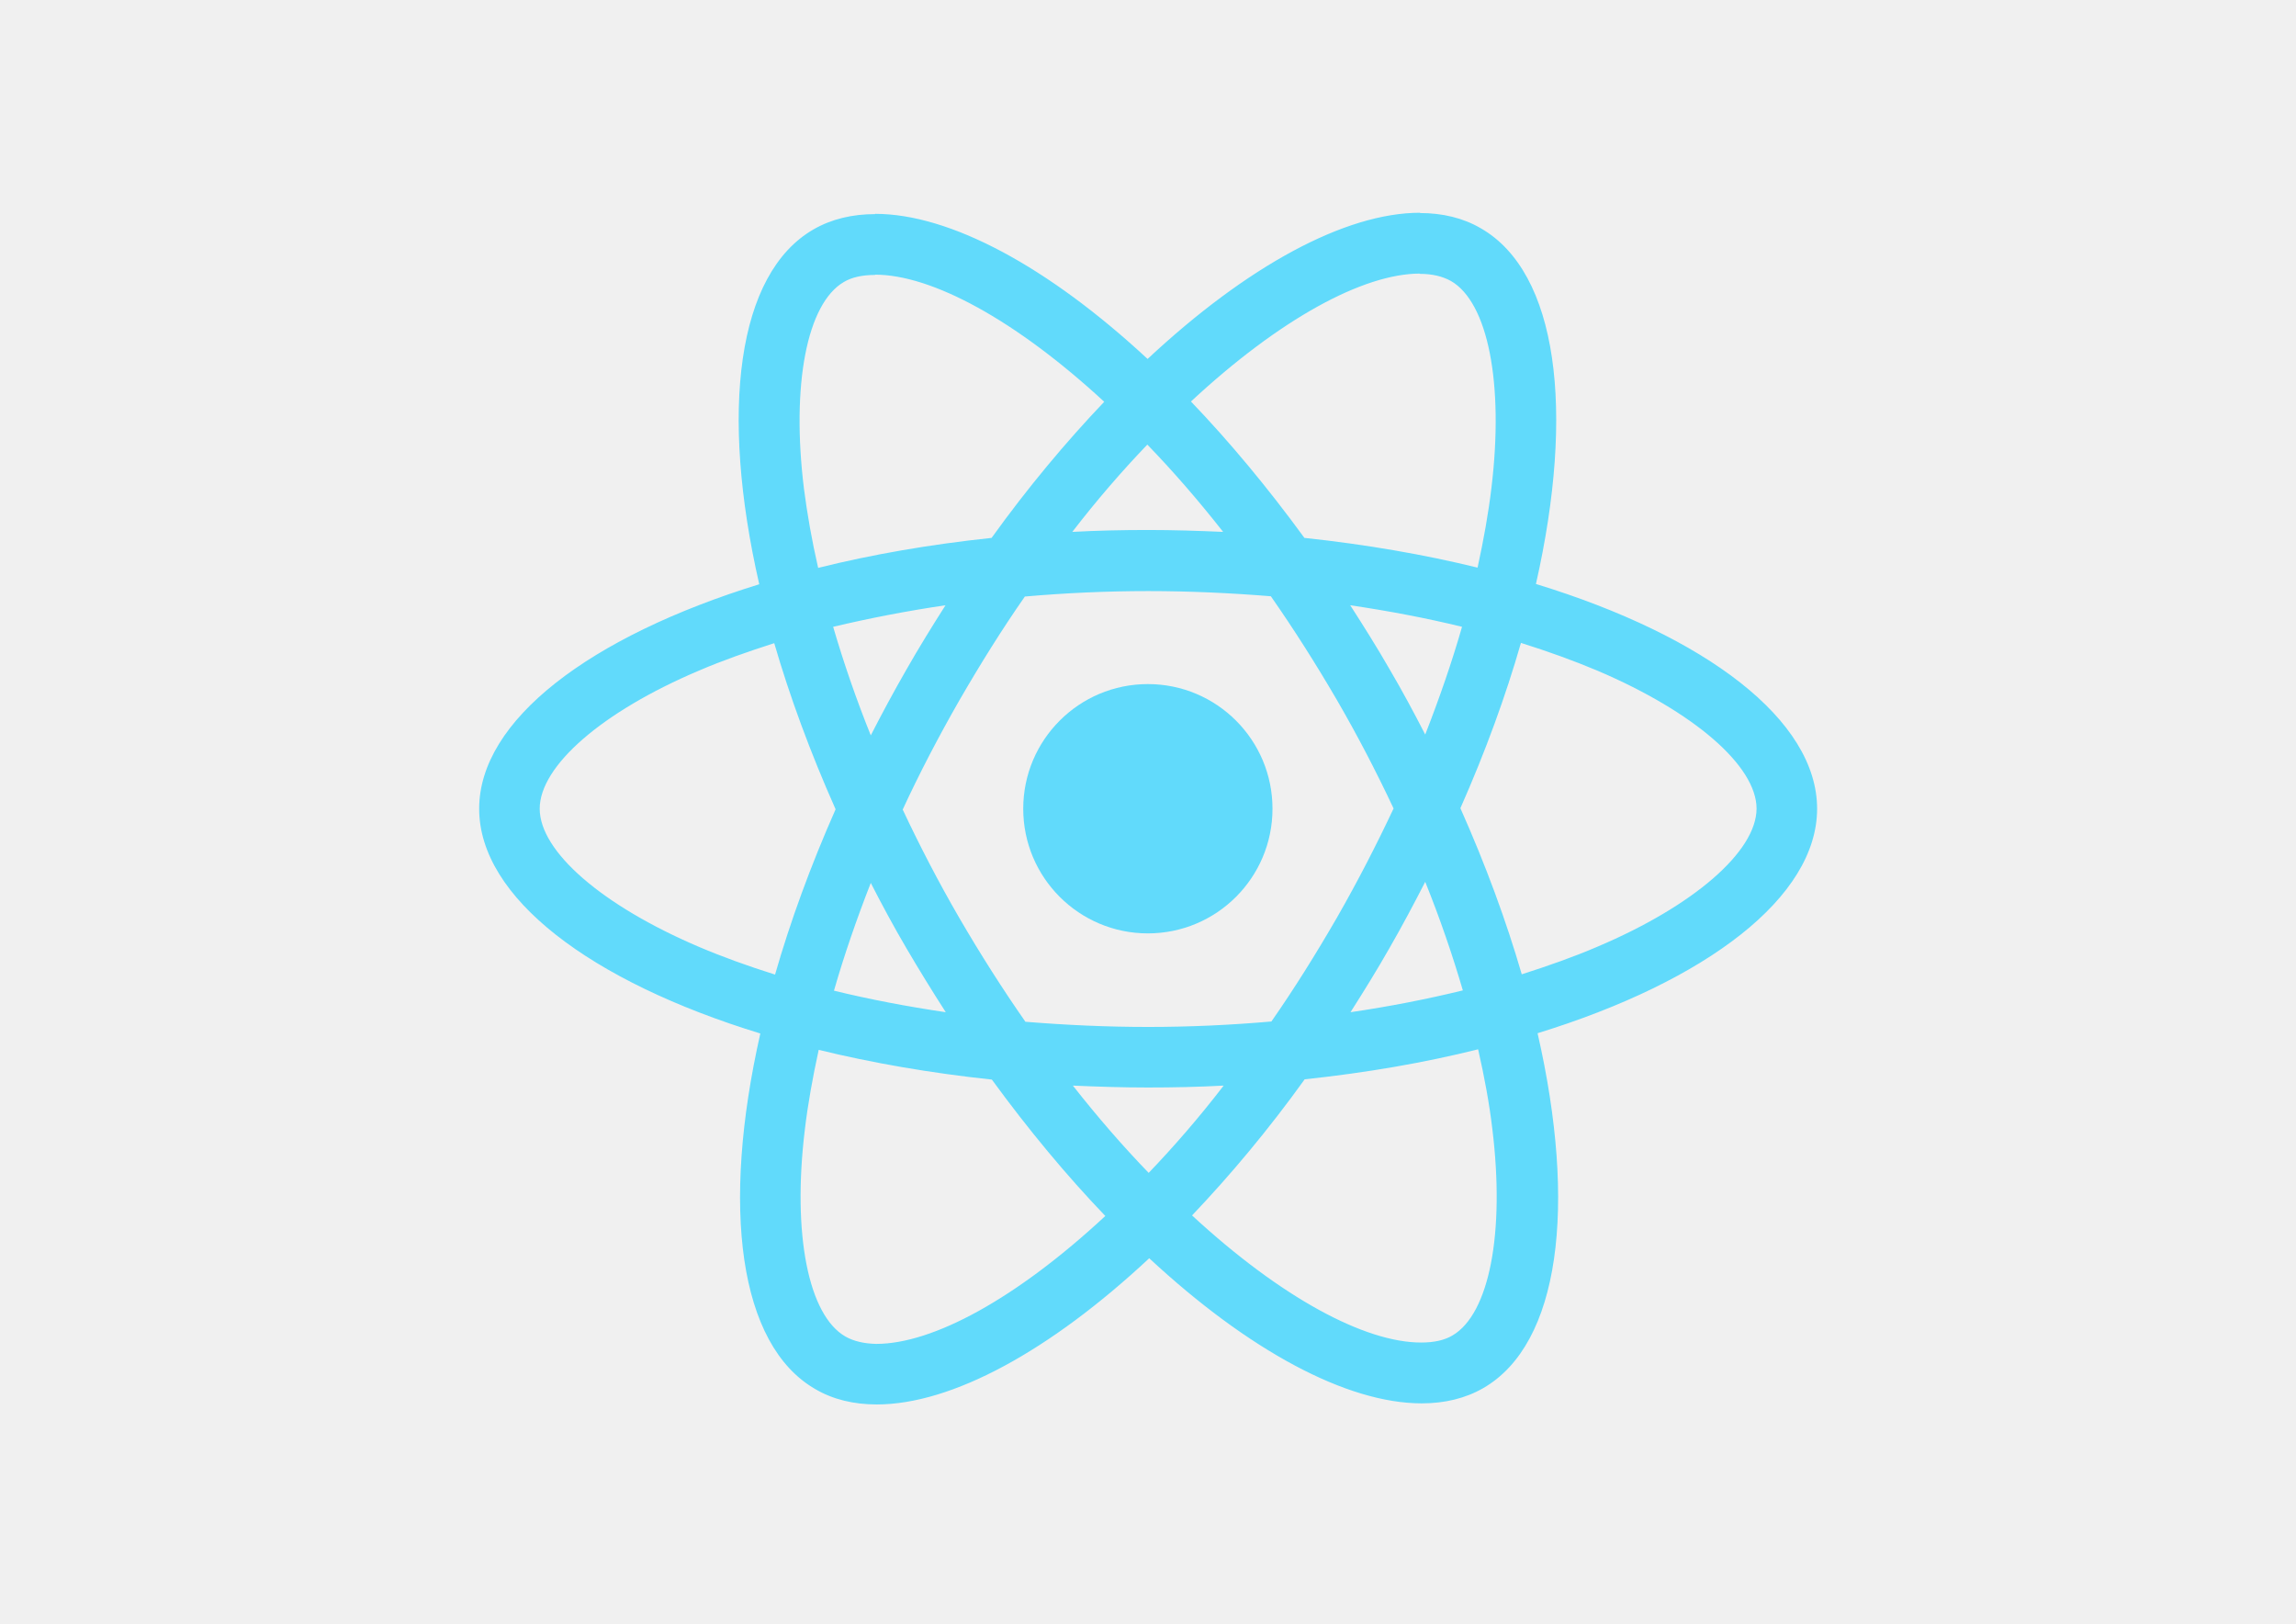
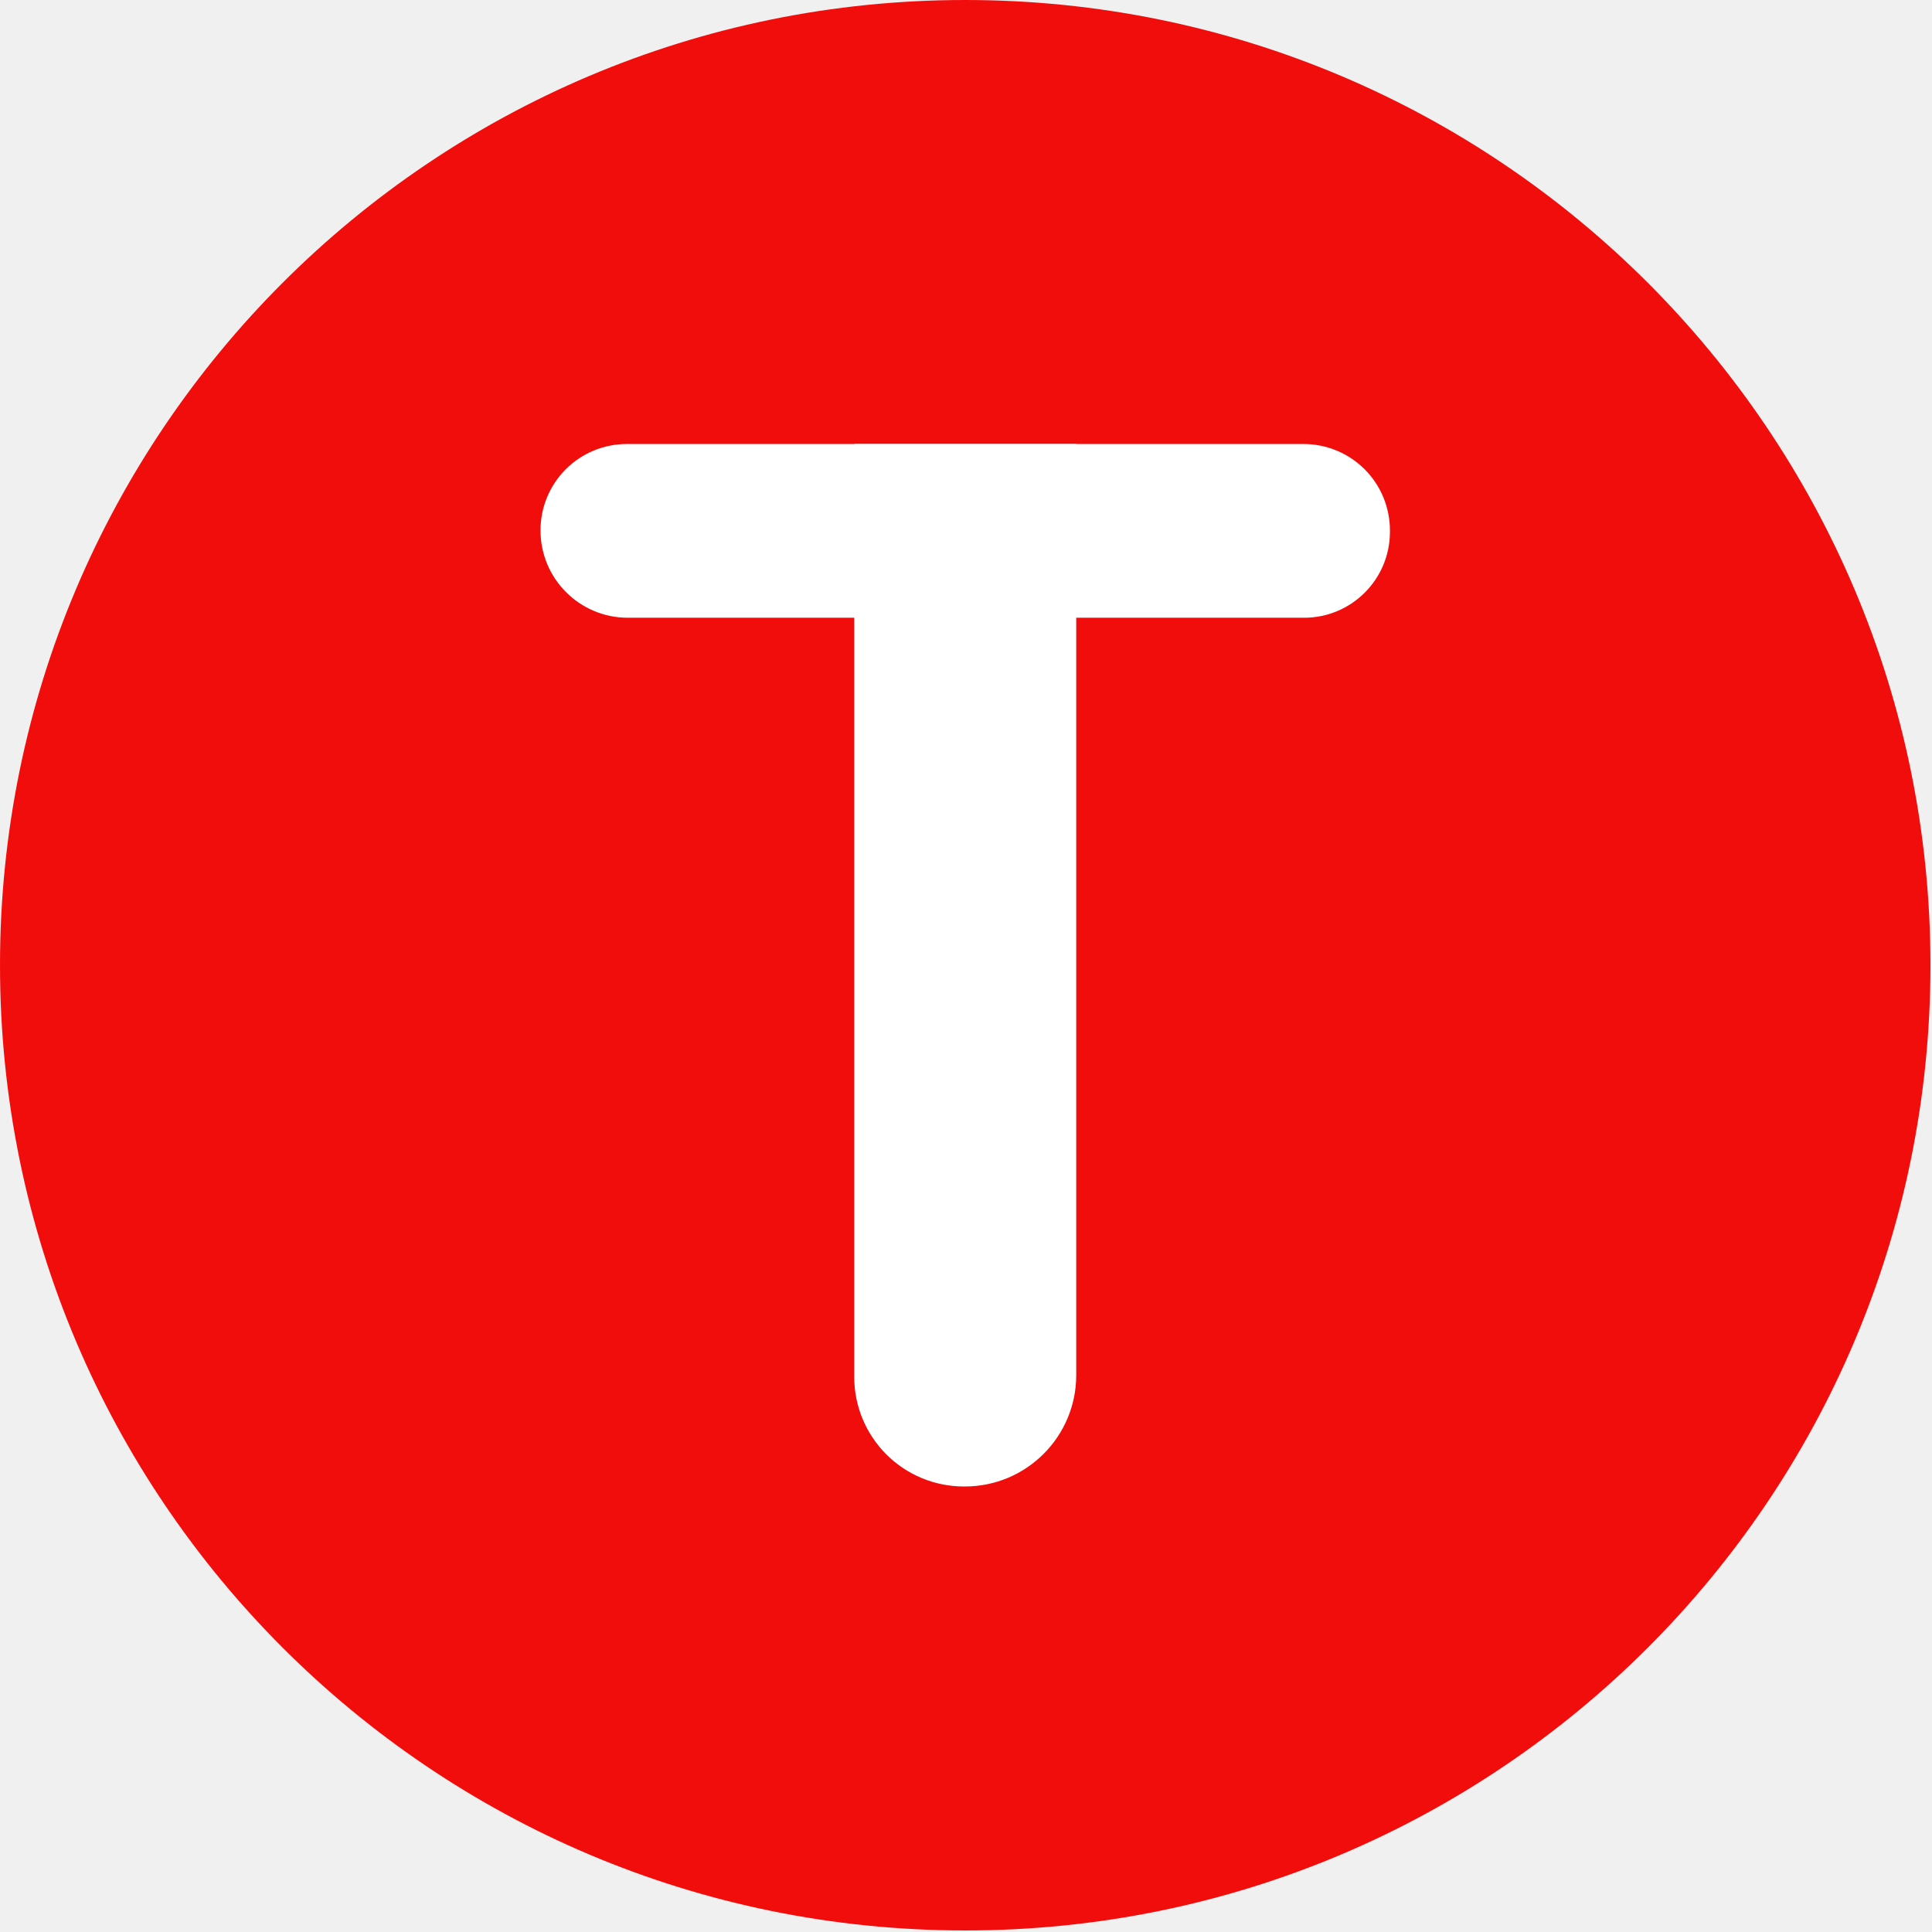
- <svg xmlns="http://www.w3.org/2000/svg" viewBox="0 0 841.9 595.3">
-   <g fill="#61DAFB">
-     <path d="M666.3 296.5c0-32.5-40.7-63.3-103.1-82.4 14.4-63.6 8-114.2-20.2-130.4-6.5-3.8-14.1-5.6-22.4-5.6v22.3c4.6 0 8.3.9 11.4 2.6 13.6 7.8 19.5 37.5 14.9 75.7-1.1 9.4-2.9 19.3-5.1 29.4-19.6-4.8-41-8.5-63.5-10.9-13.5-18.5-27.5-35.3-41.6-50 32.6-30.3 63.2-46.9 84-46.9V78c-27.5 0-63.5 19.6-99.9 53.6-36.4-33.8-72.4-53.2-99.9-53.2v22.3c20.7 0 51.4 16.5 84 46.6-14 14.7-28 31.4-41.3 49.9-22.6 2.4-44 6.1-63.6 11-2.3-10-4-19.7-5.2-29-4.7-38.2 1.1-67.9 14.6-75.8 3-1.8 6.9-2.6 11.5-2.6V78.5c-8.4 0-16 1.8-22.6 5.6-28.1 16.2-34.4 66.7-19.9 130.1-62.2 19.2-102.7 49.9-102.7 82.3 0 32.5 40.7 63.3 103.1 82.4-14.4 63.6-8 114.2 20.2 130.4 6.5 3.8 14.1 5.6 22.5 5.6 27.5 0 63.5-19.6 99.9-53.6 36.4 33.8 72.4 53.2 99.9 53.2 8.4 0 16-1.8 22.6-5.6 28.1-16.2 34.4-66.7 19.9-130.1 62-19.1 102.5-49.9 102.5-82.3zm-130.2-66.7c-3.7 12.9-8.3 26.2-13.5 39.5-4.1-8-8.4-16-13.1-24-4.6-8-9.5-15.8-14.4-23.4 14.2 2.1 27.9 4.7 41 7.9zm-45.8 106.5c-7.8 13.5-15.8 26.3-24.1 38.2-14.9 1.3-30 2-45.2 2-15.1 0-30.2-.7-45-1.9-8.3-11.9-16.4-24.6-24.2-38-7.6-13.1-14.5-26.4-20.8-39.8 6.2-13.4 13.2-26.8 20.7-39.9 7.8-13.5 15.8-26.3 24.1-38.2 14.9-1.3 30-2 45.2-2 15.1 0 30.2.7 45 1.9 8.3 11.9 16.4 24.6 24.2 38 7.6 13.1 14.5 26.4 20.8 39.8-6.3 13.4-13.2 26.8-20.7 39.9zm32.3-13c5.4 13.4 10 26.8 13.8 39.8-13.1 3.2-26.9 5.9-41.2 8 4.9-7.7 9.8-15.6 14.4-23.7 4.6-8 8.9-16.1 13-24.1zM421.2 430c-9.3-9.6-18.6-20.3-27.8-32 9 .4 18.2.7 27.5.7 9.4 0 18.7-.2 27.8-.7-9 11.7-18.3 22.4-27.5 32zm-74.4-58.9c-14.2-2.1-27.9-4.7-41-7.9 3.7-12.9 8.3-26.2 13.5-39.5 4.1 8 8.4 16 13.1 24 4.7 8 9.5 15.8 14.4 23.4zM420.7 163c9.3 9.6 18.6 20.3 27.8 32-9-.4-18.2-.7-27.5-.7-9.4 0-18.7.2-27.8.7 9-11.7 18.3-22.4 27.5-32zm-74 58.9c-4.9 7.7-9.8 15.6-14.4 23.7-4.6 8-8.9 16-13 24-5.4-13.4-10-26.8-13.8-39.8 13.1-3.1 26.9-5.8 41.2-7.9zm-90.5 125.2c-35.4-15.1-58.3-34.9-58.3-50.6 0-15.7 22.9-35.6 58.3-50.6 8.6-3.7 18-7 27.7-10.1 5.7 19.6 13.2 40 22.5 60.9-9.2 20.8-16.6 41.1-22.2 60.6-9.9-3.1-19.3-6.5-28-10.2zM310 490c-13.6-7.8-19.5-37.5-14.9-75.7 1.1-9.4 2.9-19.3 5.1-29.4 19.6 4.8 41 8.5 63.5 10.9 13.5 18.5 27.5 35.3 41.6 50-32.6 30.3-63.2 46.9-84 46.9-4.5-.1-8.3-1-11.3-2.7zm237.2-76.2c4.7 38.2-1.1 67.9-14.6 75.8-3 1.8-6.9 2.6-11.5 2.6-20.7 0-51.4-16.5-84-46.6 14-14.7 28-31.4 41.3-49.9 22.6-2.4 44-6.1 63.6-11 2.3 10.1 4.1 19.8 5.2 29.1zm38.5-66.7c-8.6 3.7-18 7-27.7 10.1-5.7-19.6-13.2-40-22.5-60.9 9.2-20.8 16.6-41.1 22.2-60.6 9.9 3.1 19.3 6.5 28.1 10.2 35.4 15.1 58.3 34.9 58.3 50.6-.1 15.7-23 35.6-58.4 50.6zM320.8 78.4z" />
-     <circle cx="420.9" cy="296.5" r="45.7" />
-     <path d="M520.5 78.1z" />
-   </g>
+ <svg xmlns="http://www.w3.org/2000/svg" width="100%" height="100%" viewBox="0 0 834 834" version="1.1" xml:space="preserve" style="fill-rule:evenodd;clip-rule:evenodd;stroke-linejoin:round;stroke-miterlimit:2;">
+   <circle cx="416.667" cy="416.667" r="416.667" style="fill:#f20d0d;" />
+   <path d="M416.527,641.677c26.541,-0 48.056,-21.516 48.056,-48.056c0,-116.024 0,-401.954 0,-401.954l-95.833,-0l-0,402.704c-0,12.546 4.984,24.579 13.855,33.45c8.872,8.872 20.904,13.856 33.451,13.856c0.157,-0 0.314,-0 0.471,-0Z" style="fill:#fff;" />
+   <path d="M600,228.932c0,-9.883 -3.926,-19.362 -10.915,-26.35c-6.989,-6.989 -16.467,-10.915 -26.351,-10.915c-70.339,-0 -221.901,-0 -292.194,-0c-9.868,-0 -19.332,3.92 -26.309,10.897c-6.978,6.978 -10.898,16.441 -10.898,26.309c0,0.038 0,0.075 0,0.113c0,20.81 16.871,37.681 37.681,37.681c70.569,-0 221.841,-0 291.93,-0c20.466,-0 37.056,-16.591 37.056,-37.056c-0,-0.226 -0,-0.452 -0,-0.679Z" style="fill:#fff;" />
</svg>
